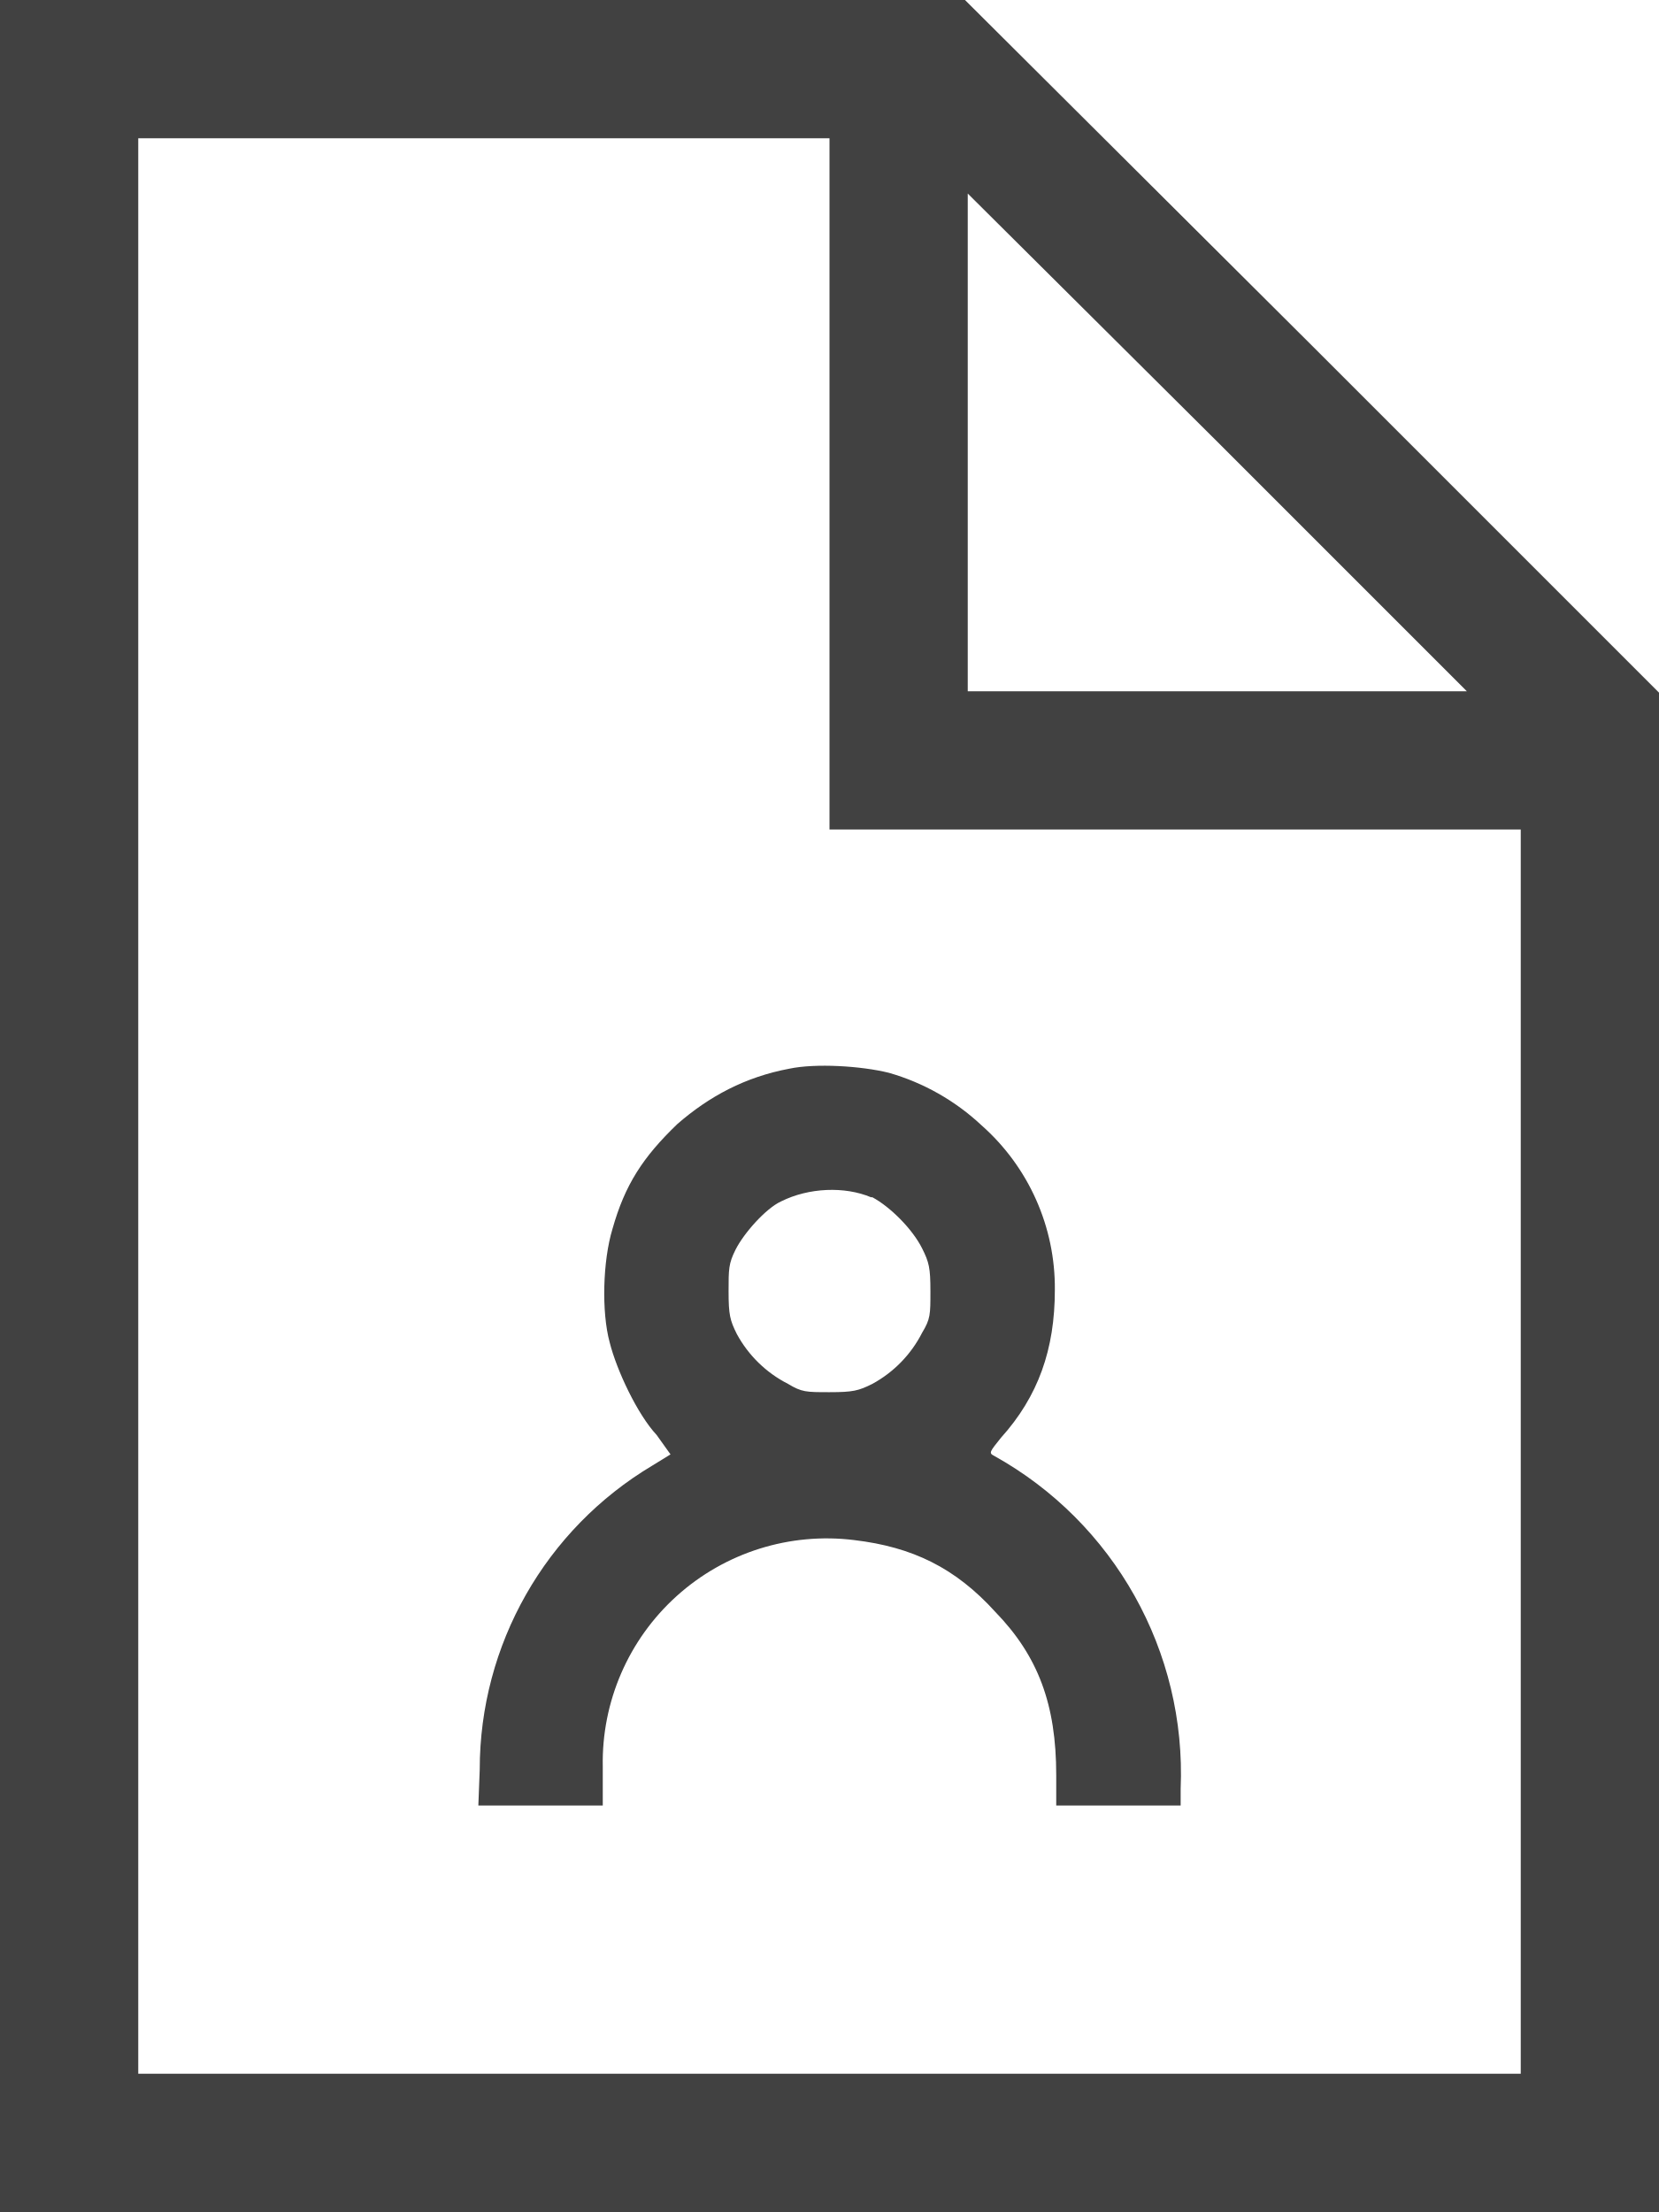
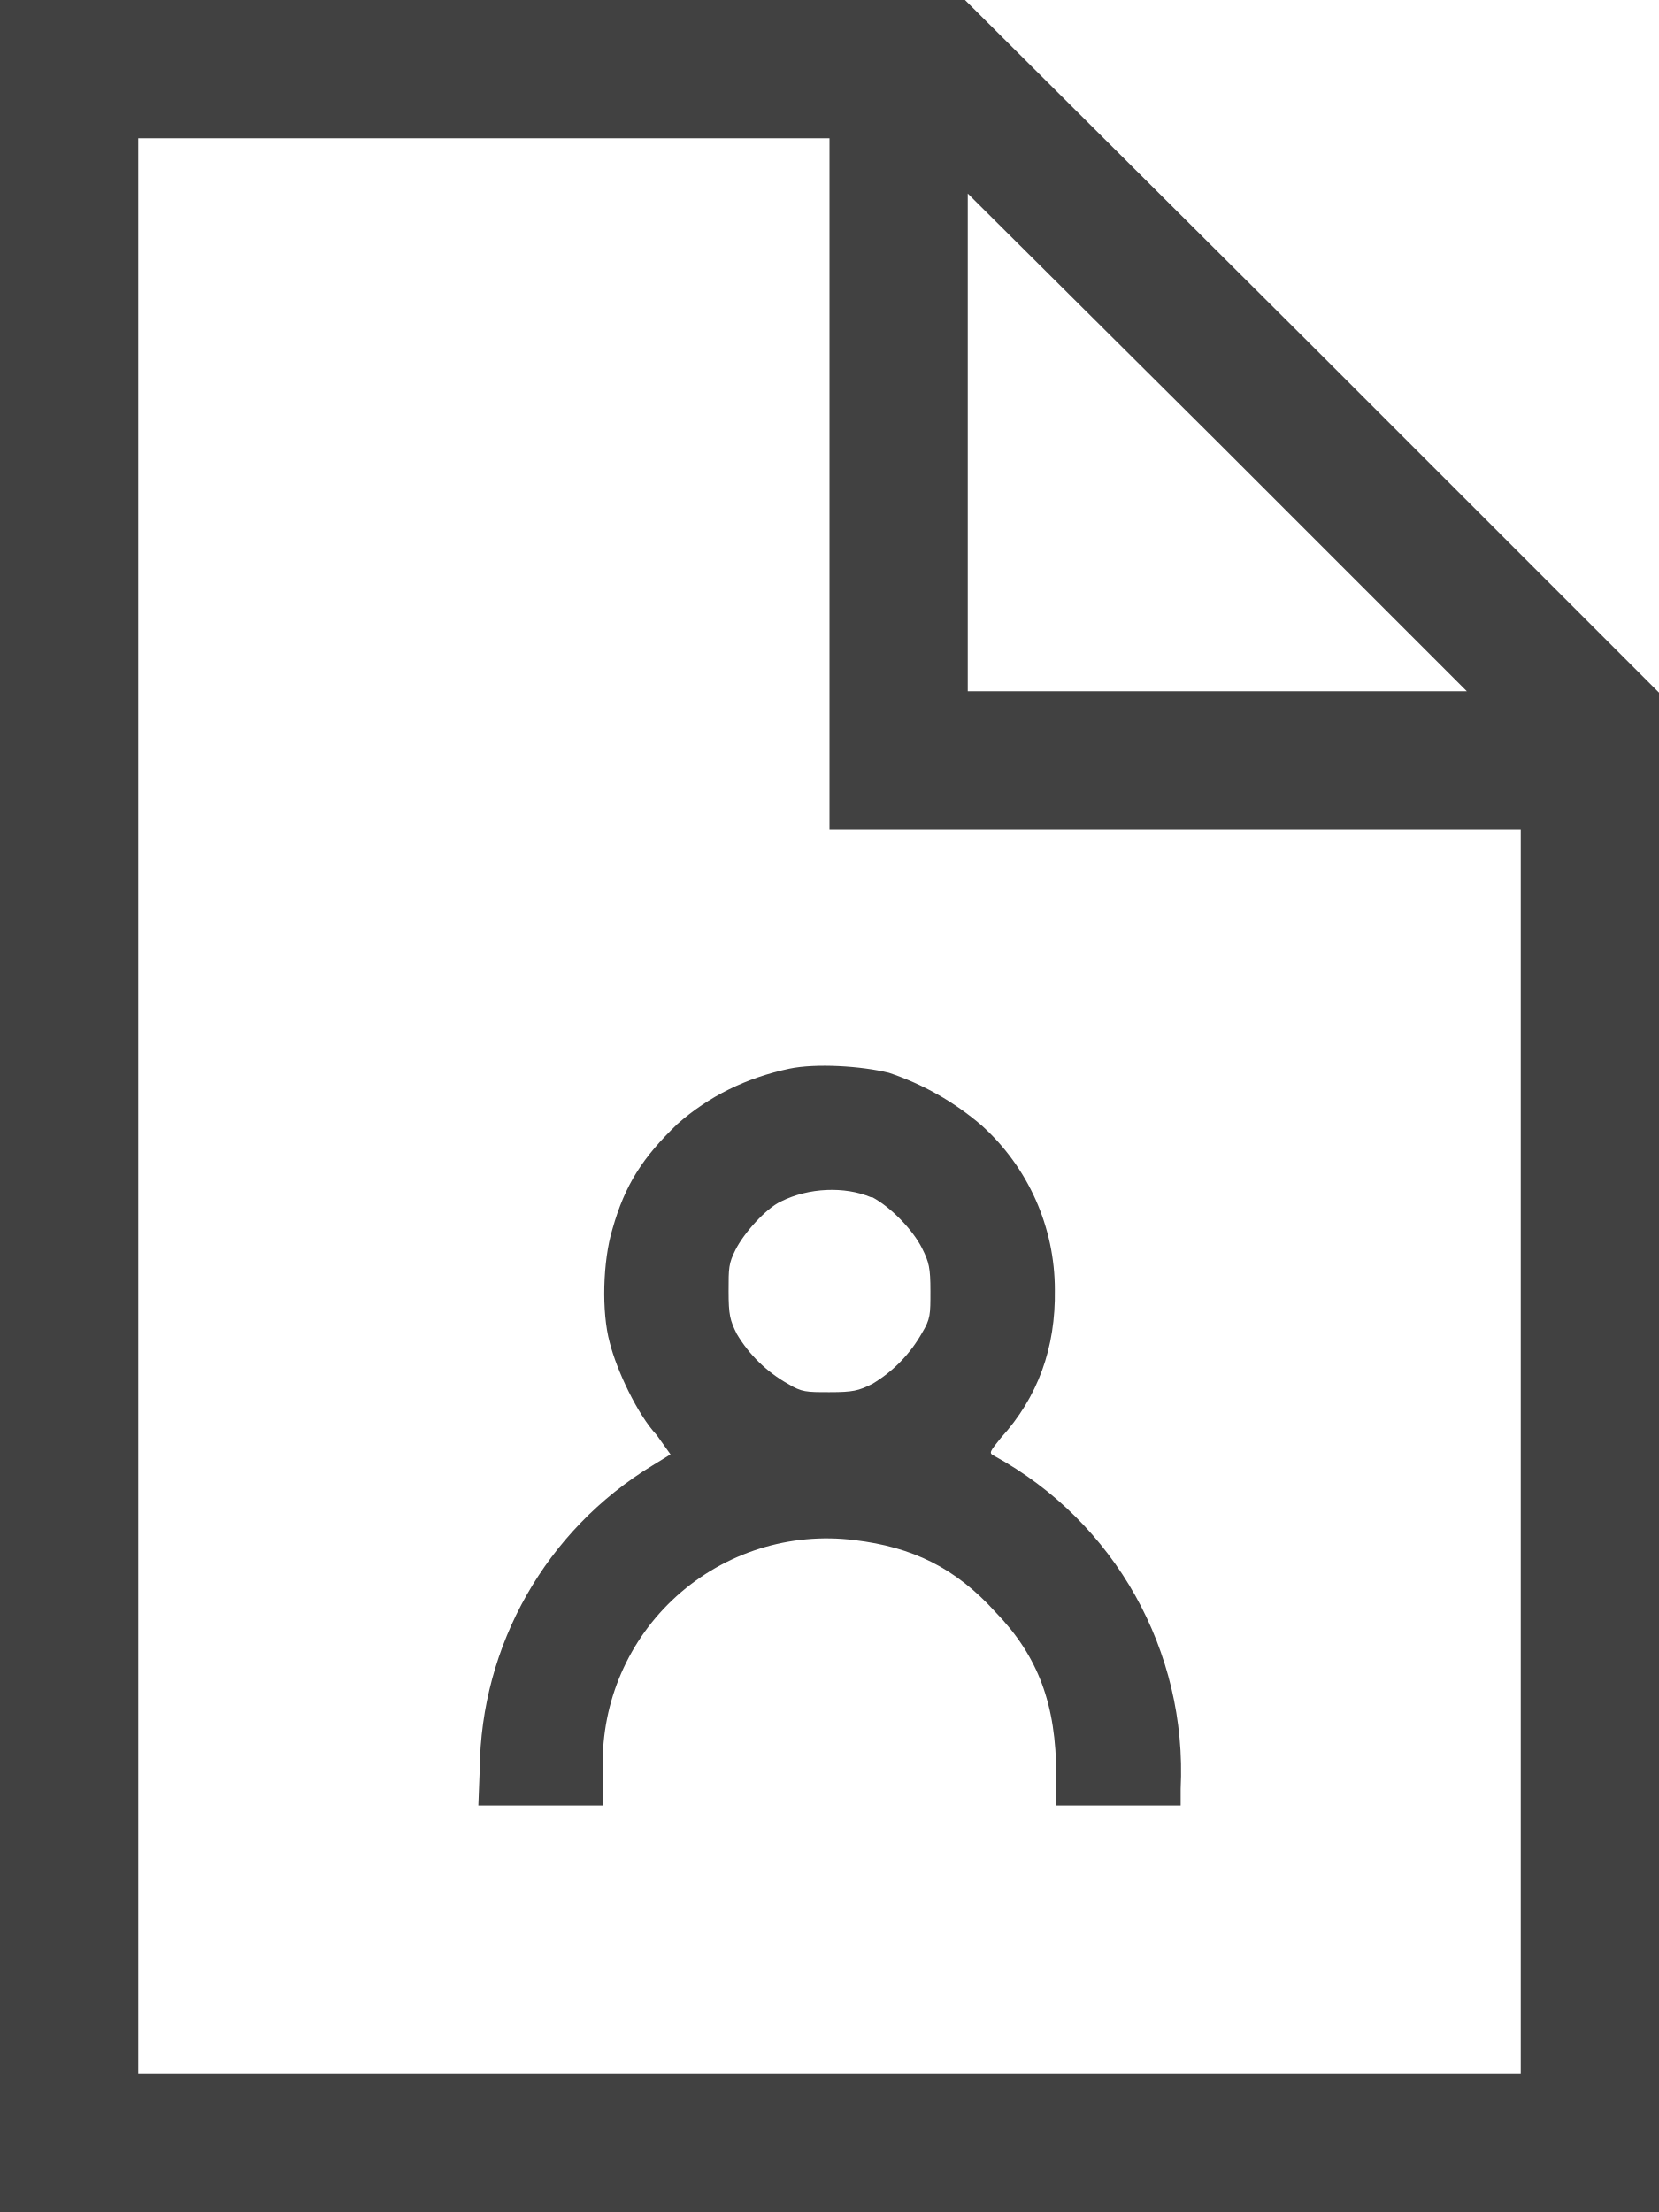
<svg xmlns="http://www.w3.org/2000/svg" viewBox="0 0 12 16">
-   <path fill="#414141" fill-rule="evenodd" d="M0 8v8h12V5.01l-2.5-2.5L6.98 0H0v8m6-4.5V6h5v9H1V1h5v2.5m2.81-.3 1.8 1.8H7V1.4l1.81 1.8m-3.1 4.53c-.32.06-.58.2-.81.4-.25.24-.38.44-.47.76-.07.23-.08.6-.02.82.05.2.2.52.34.67l.1.14-.13.08a2.56 2.56 0 0 0-1.25 2.2l-.01.26h.9v-.28a1.62 1.62 0 0 1 1.82-1.64c.42.05.73.2 1.02.52.31.32.44.67.44 1.18v.22h.9v-.12a2.63 2.63 0 0 0-1.35-2.41c-.04-.02-.03-.03.05-.13.27-.3.39-.64.39-1.07a1.57 1.57 0 0 0-.53-1.19 1.64 1.64 0 0 0-.67-.38c-.2-.05-.53-.07-.72-.03m.6.93c.13.07.29.23.36.37.05.1.06.14.06.31 0 .17 0 .2-.06.3a.87.87 0 0 1-.36.37c-.1.05-.14.06-.31.06-.17 0-.2 0-.3-.06a.87.87 0 0 1-.37-.36c-.05-.1-.06-.14-.06-.31 0-.16 0-.2.05-.3.06-.12.22-.3.33-.35.2-.1.46-.11.65-.03" />
+   <path fill="#414141" fill-rule="evenodd" d="M0 8v8h12V5.01l-2.5-2.5L6.98 0H0zm6-4.5V6h5v9H1V1h5zm2.81-.3 1.8 1.8H7V1.4zm-3.1 4.53q-.47.1-.81.4c-.25.24-.38.44-.47.76-.07.23-.08.6-.02.82.05.2.2.52.34.67l.1.14-.13.08a2.6 2.6 0 0 0-1.25 2.2l-.01.26h.9v-.28a1.62 1.62 0 0 1 1.82-1.64c.42.05.73.2 1.02.52.31.32.44.67.44 1.18v.22h.9v-.12a2.6 2.6 0 0 0-1.35-2.41c-.04-.02-.03-.03.05-.13q.4-.44.39-1.07a1.6 1.6 0 0 0-.53-1.19 2 2 0 0 0-.67-.38c-.2-.05-.53-.07-.72-.03m.6.93c.13.07.29.23.36.37.05.1.06.14.06.31s0 .2-.06.3a1 1 0 0 1-.36.37c-.1.05-.14.06-.31.06s-.2 0-.3-.06a1 1 0 0 1-.37-.36c-.05-.1-.06-.14-.06-.31s0-.2.05-.3c.06-.12.22-.3.33-.35.2-.1.46-.11.65-.03" />
</svg>
